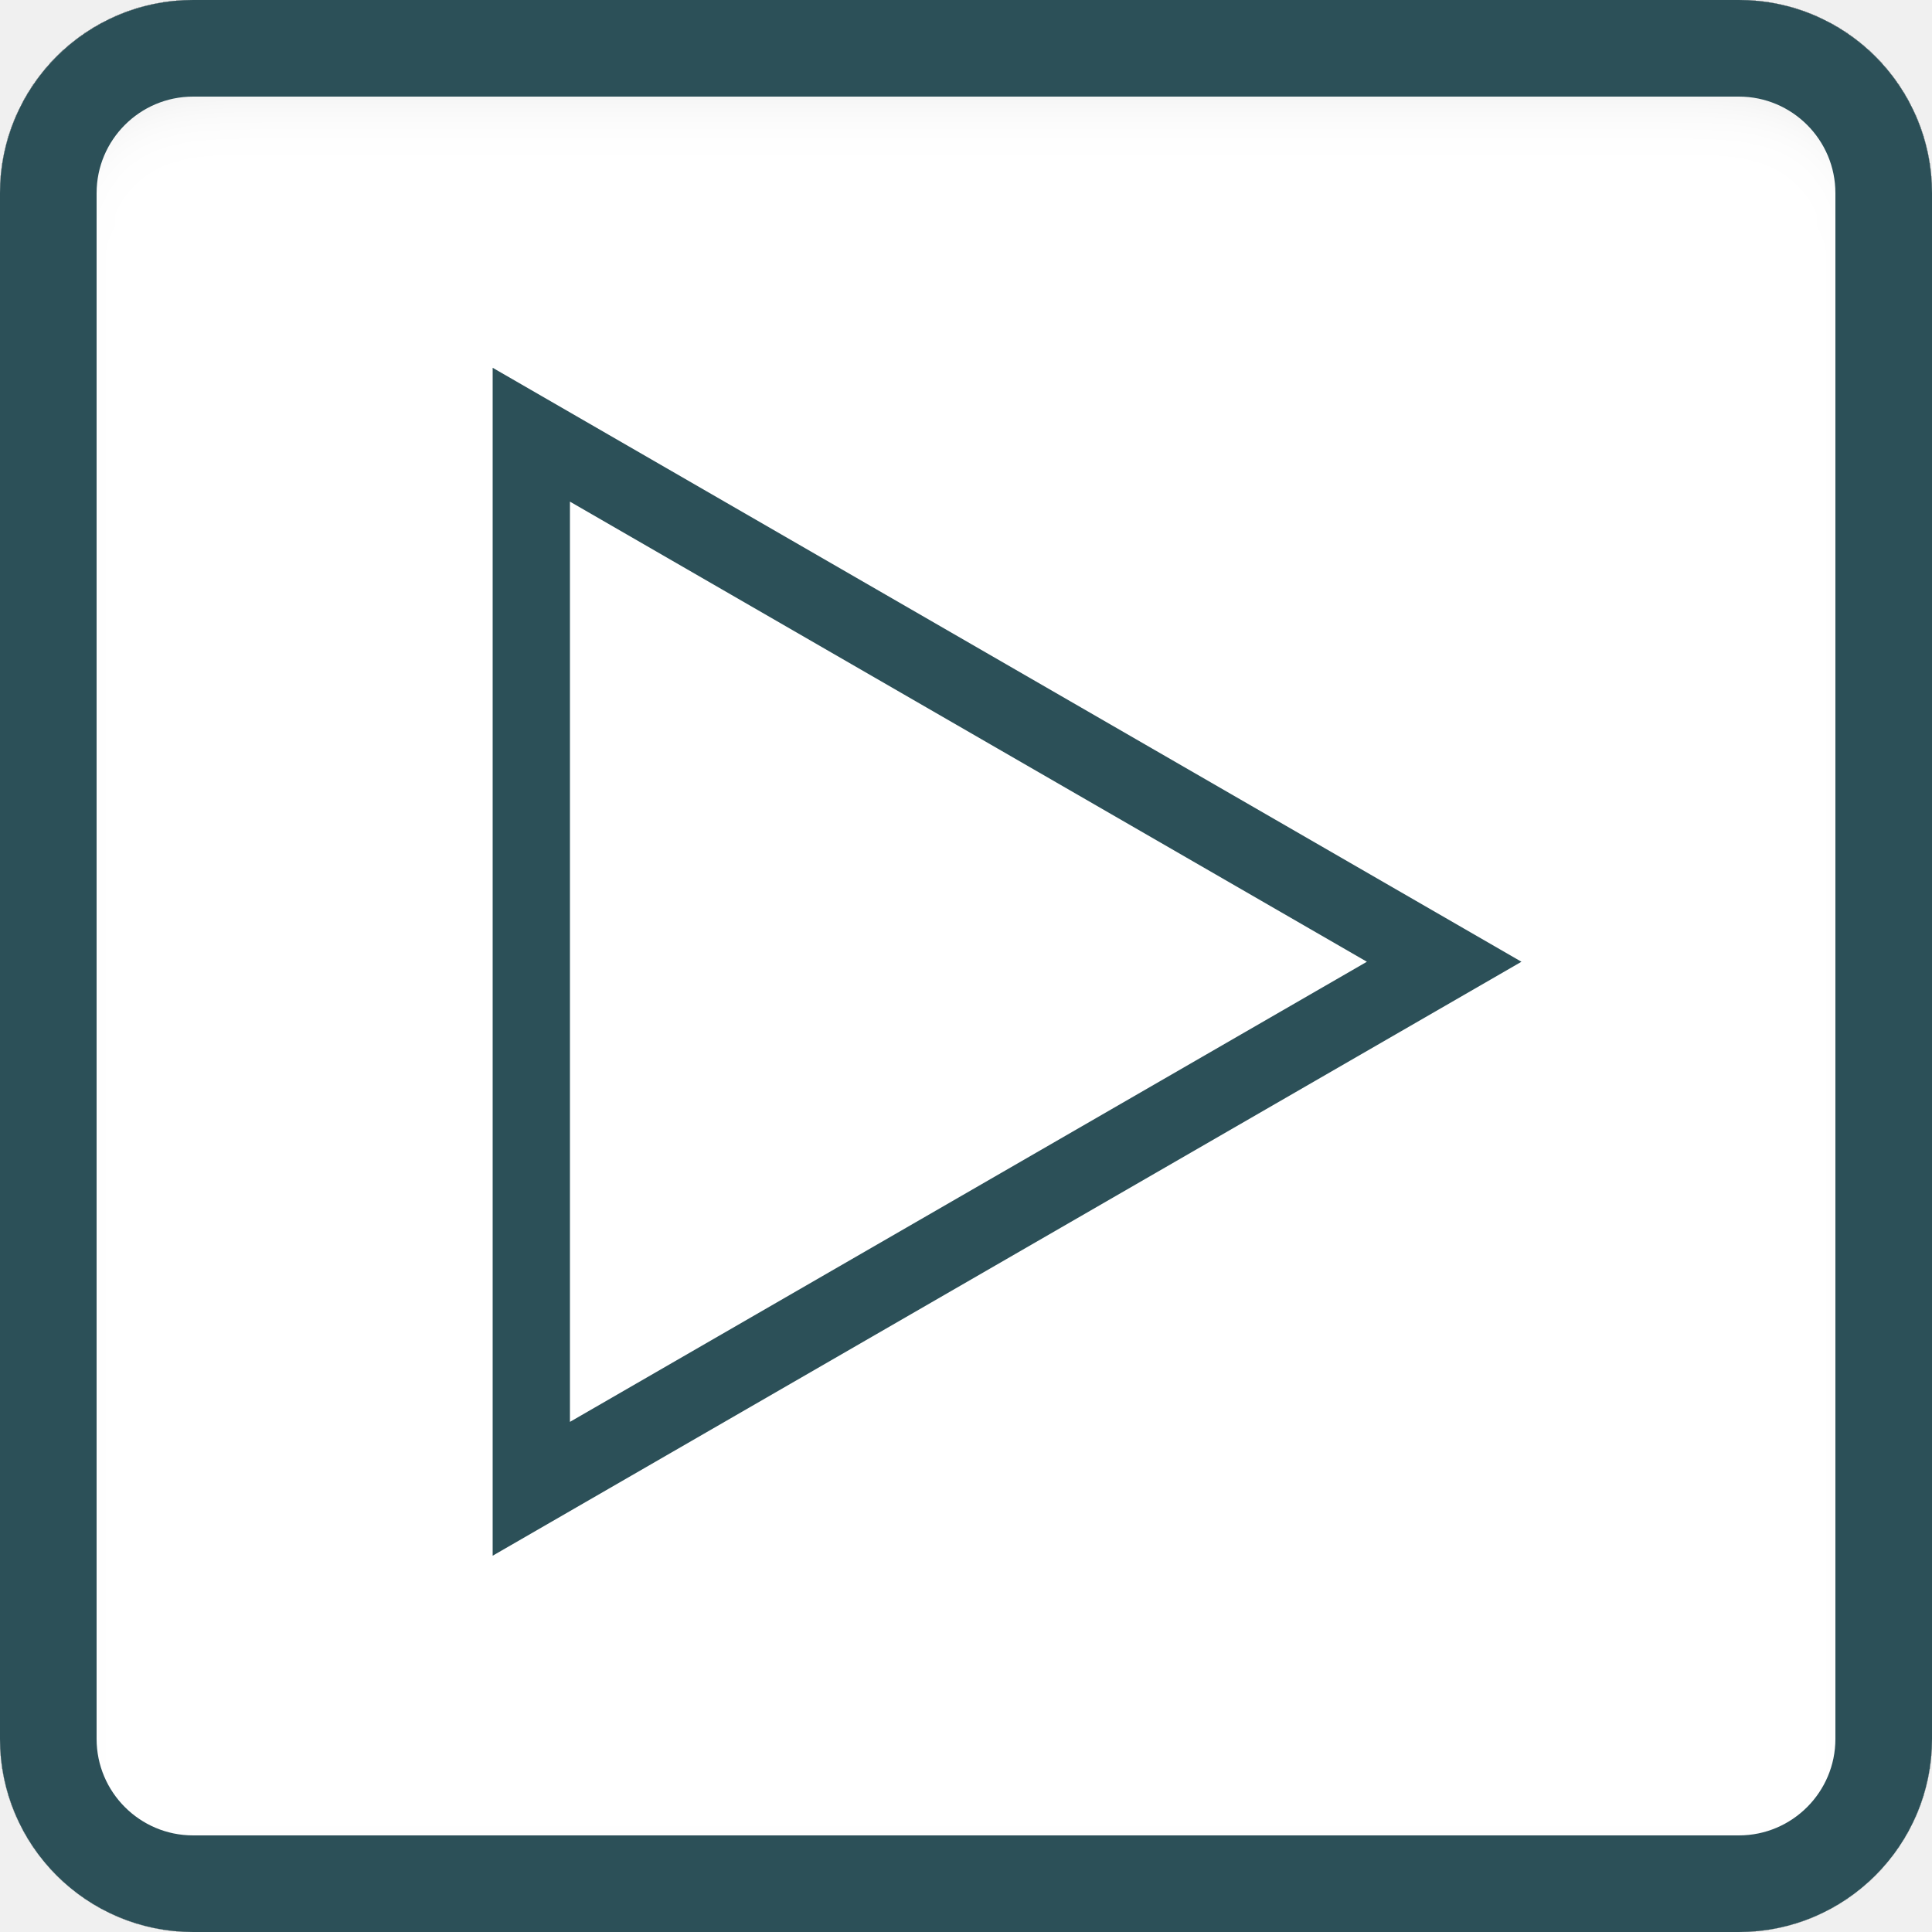
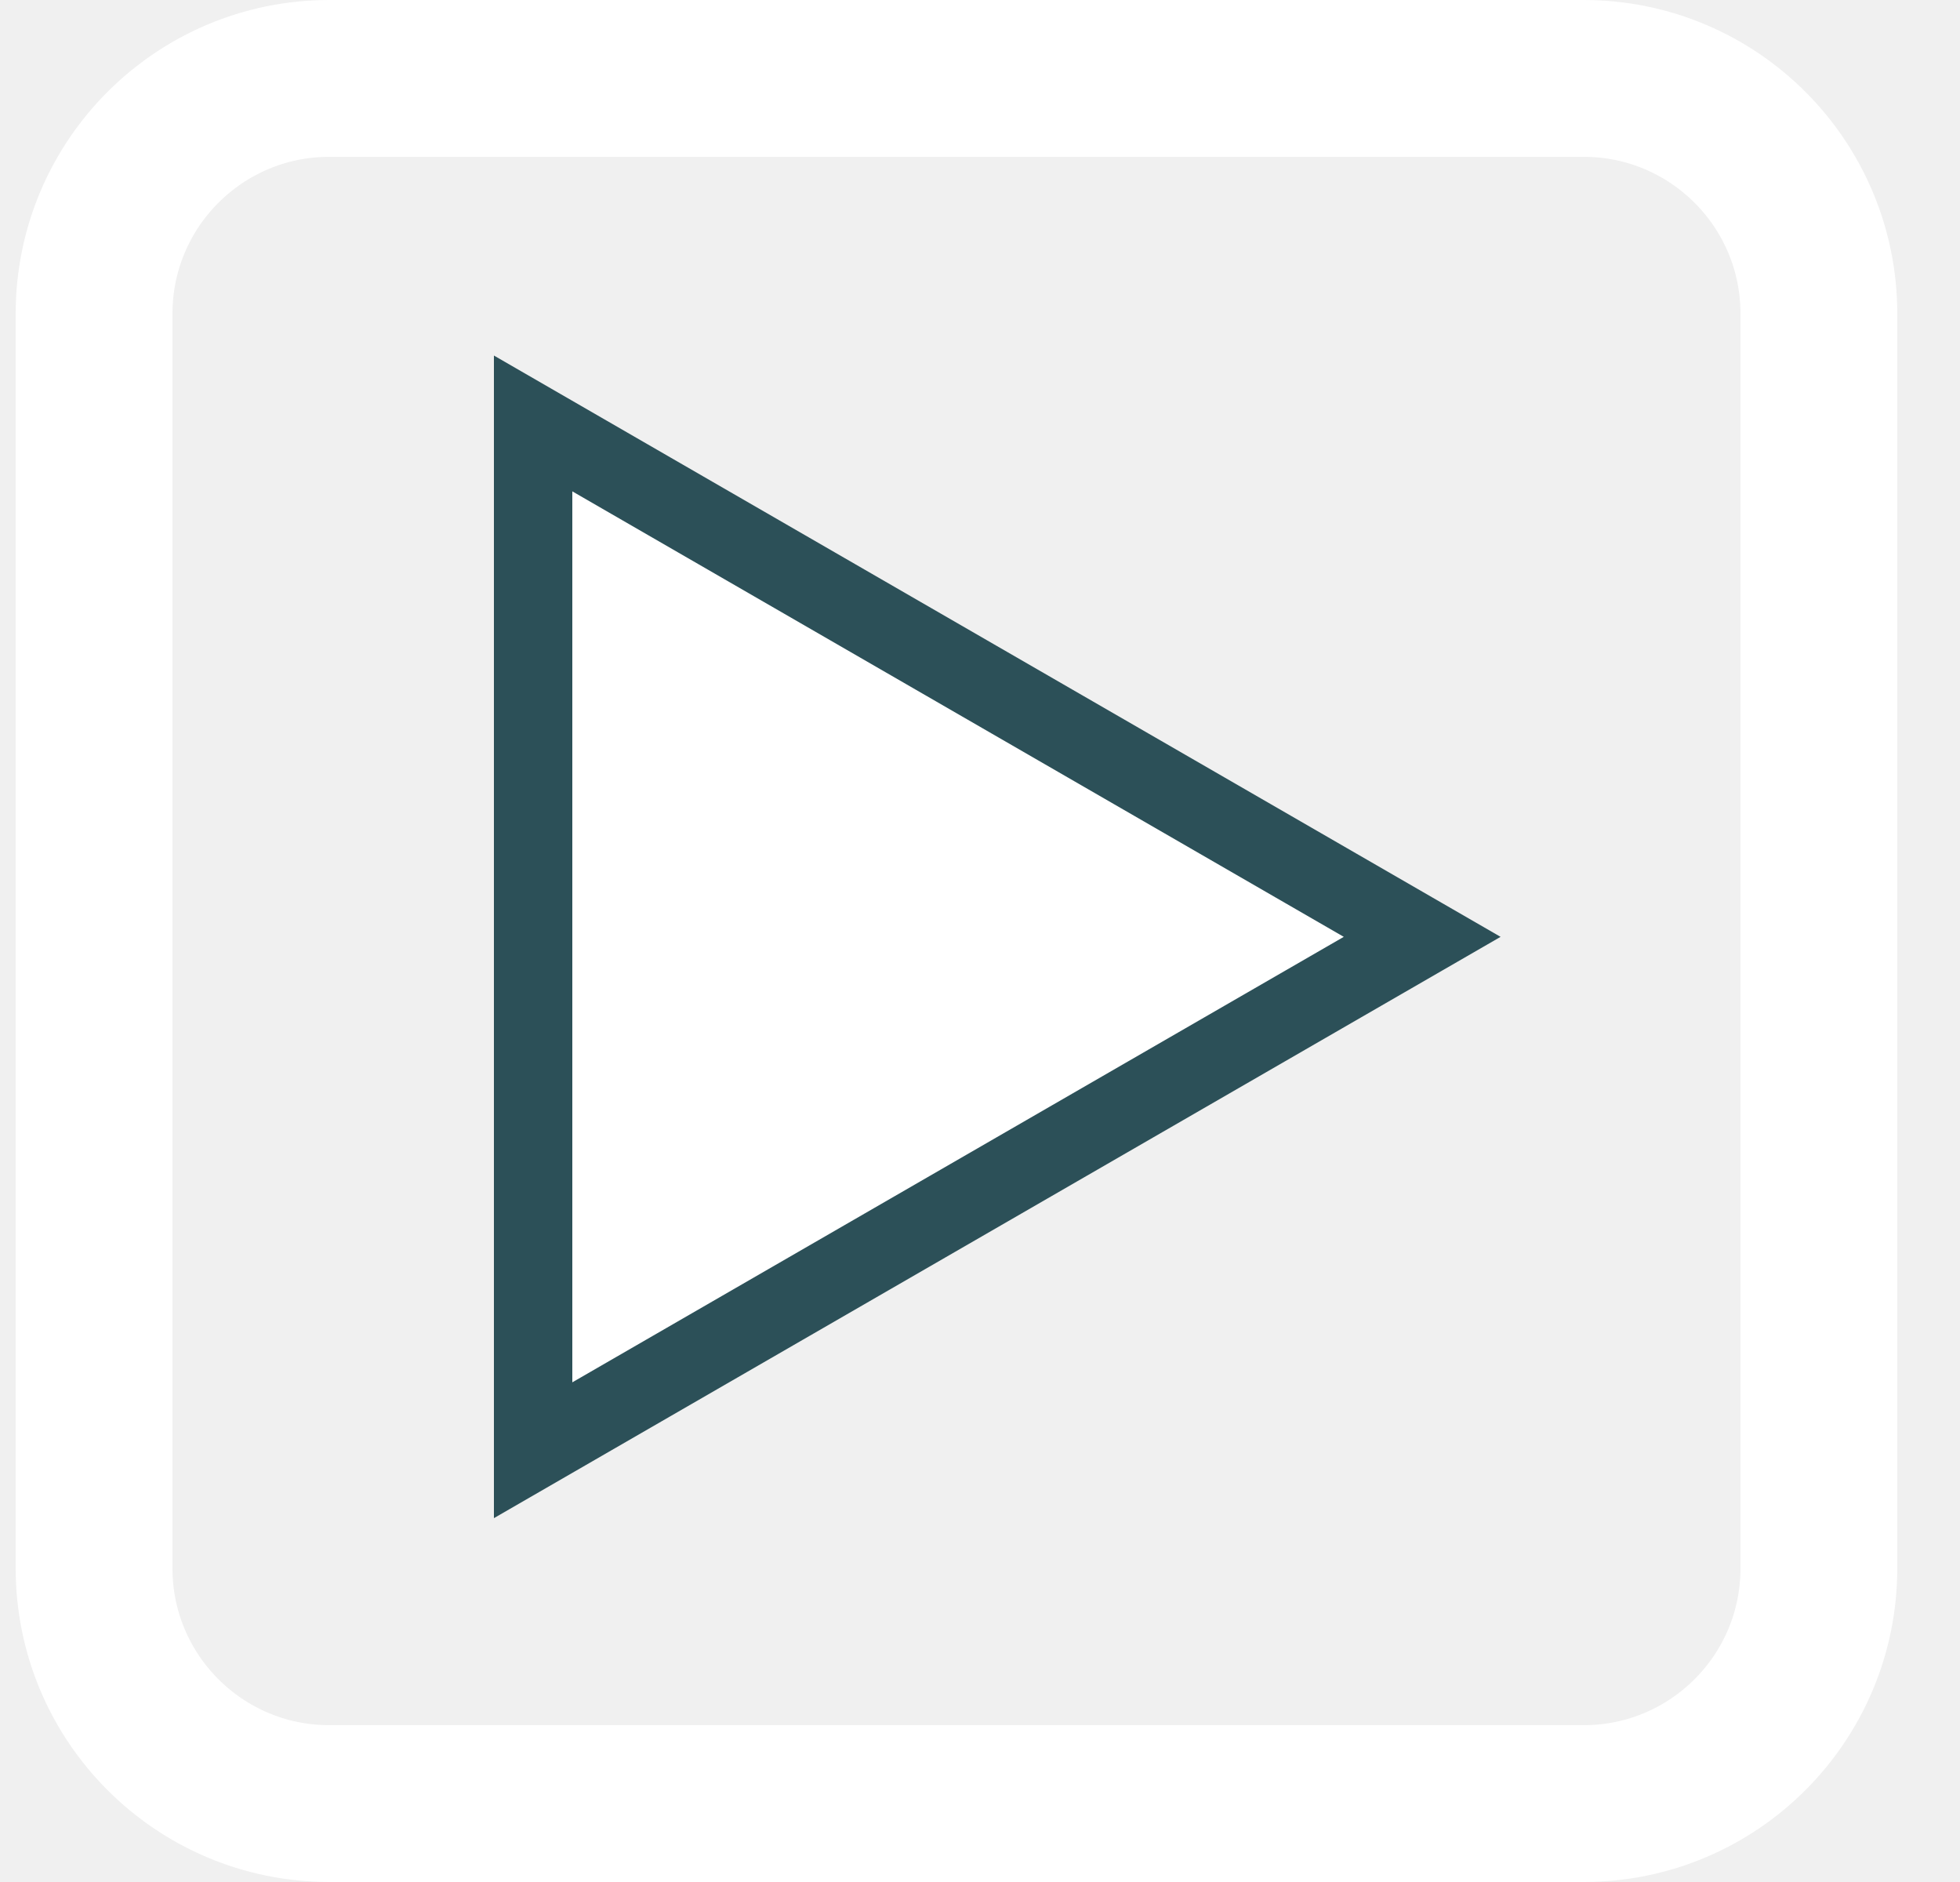
- <svg xmlns="http://www.w3.org/2000/svg" width="40" height="40" viewBox="0 0 40 40" fill="none">
-   <g filter="url(#filter0_i)">
-     <rect width="40" height="40" rx="4" fill="white" />
-   </g>
-   <rect x="1" y="1" width="38" height="38" rx="3" stroke="#2C5058" stroke-width="2" />
-   <path d="M29.9 19.912L11 30.824L11 9L29.9 19.912Z" stroke="#2C5058" stroke-width="1.6" />
-   <defs>
-     <filter id="filter0_i" x="0" y="0" width="40" height="41" filterUnits="userSpaceOnUse" color-interpolation-filters="sRGB">
-       <feFlood flood-opacity="0" result="BackgroundImageFix" />
-       <feBlend mode="normal" in="SourceGraphic" in2="BackgroundImageFix" result="shape" />
-       <feColorMatrix in="SourceAlpha" type="matrix" values="0 0 0 0 0 0 0 0 0 0 0 0 0 0 0 0 0 0 127 0" result="hardAlpha" />
-       <feOffset dy="1" />
-       <feGaussianBlur stdDeviation="1" />
-       <feComposite in2="hardAlpha" operator="arithmetic" k2="-1" k3="1" />
-       <feColorMatrix type="matrix" values="0 0 0 0 0 0 0 0 0 0 0 0 0 0 0 0 0 0 0.25 0" />
-       <feBlend mode="normal" in2="shape" result="effect1_innerShadow" />
-     </filter>
-   </defs>
+ <svg xmlns="http://www.w3.org/2000/svg" width="25" height="24" viewBox="0 0 25 24" fill="none">
+   <rect x="1.2" y="1" width="22" height="22" rx="3" stroke="white" stroke-width="2" />
+   <path d="M18.14 11.947L6.8 18.494L6.8 5.4L18.14 11.947Z" fill="white" stroke="#2C5058" />
</svg>
